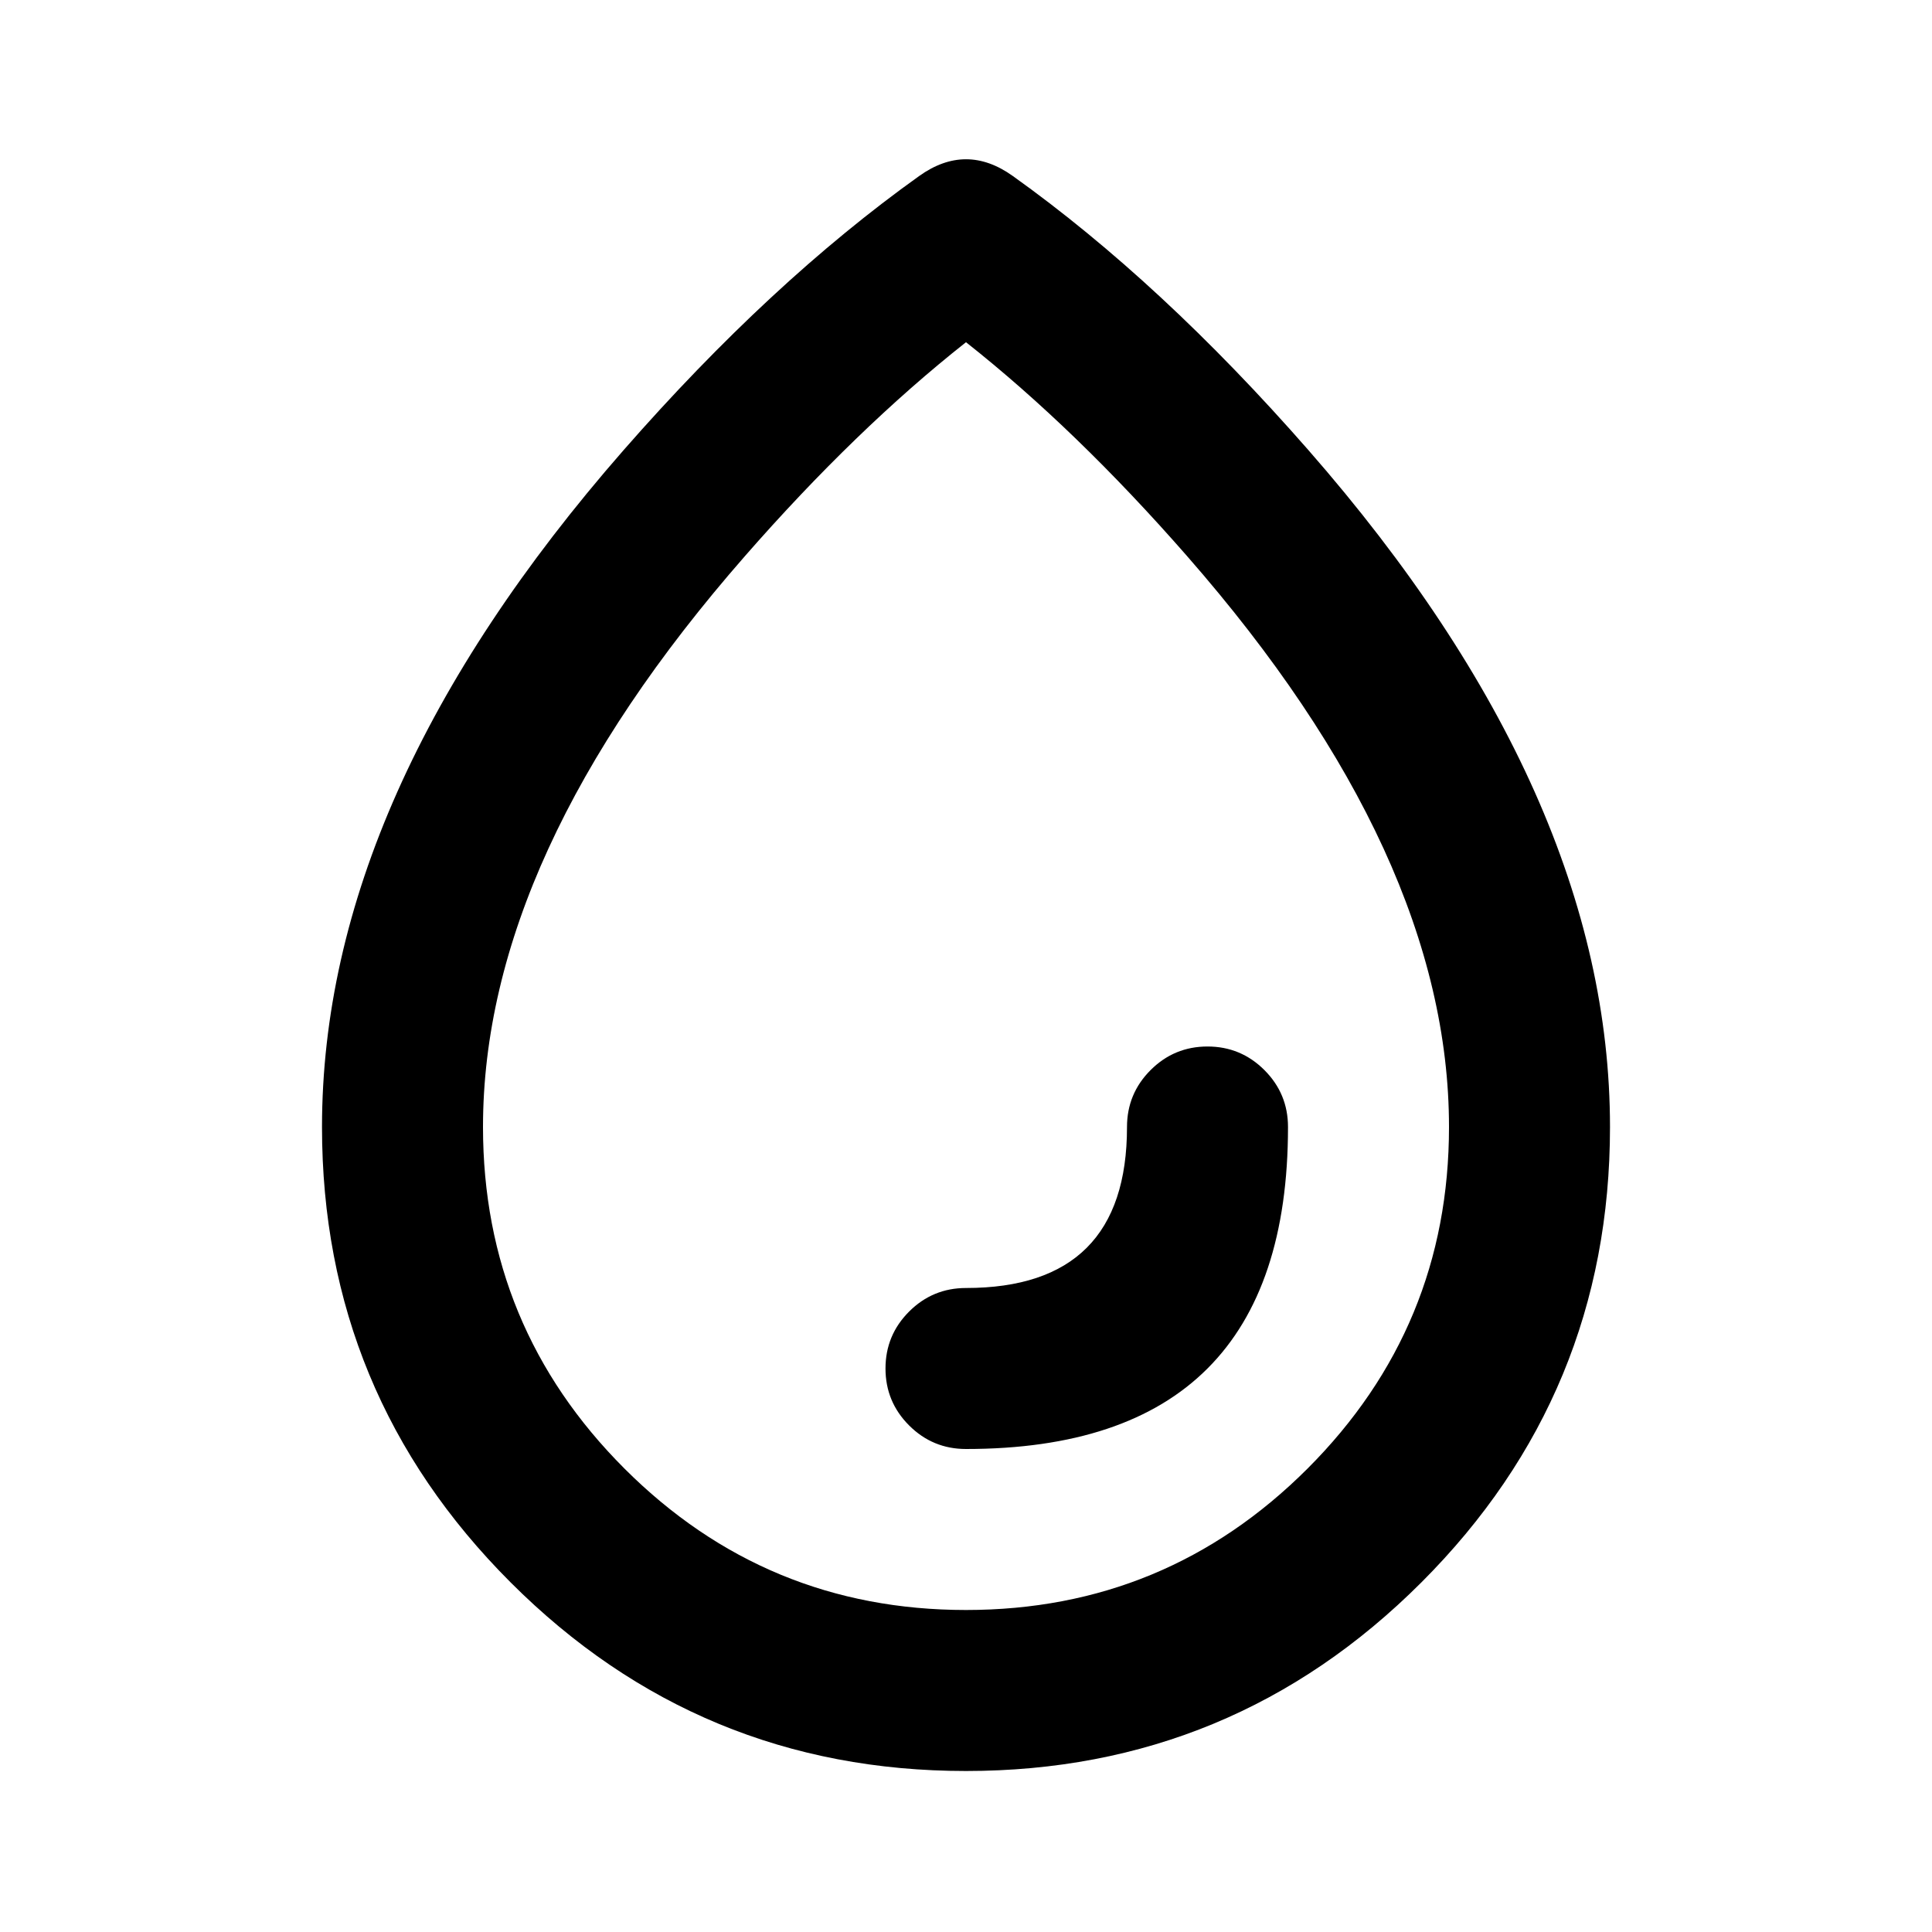
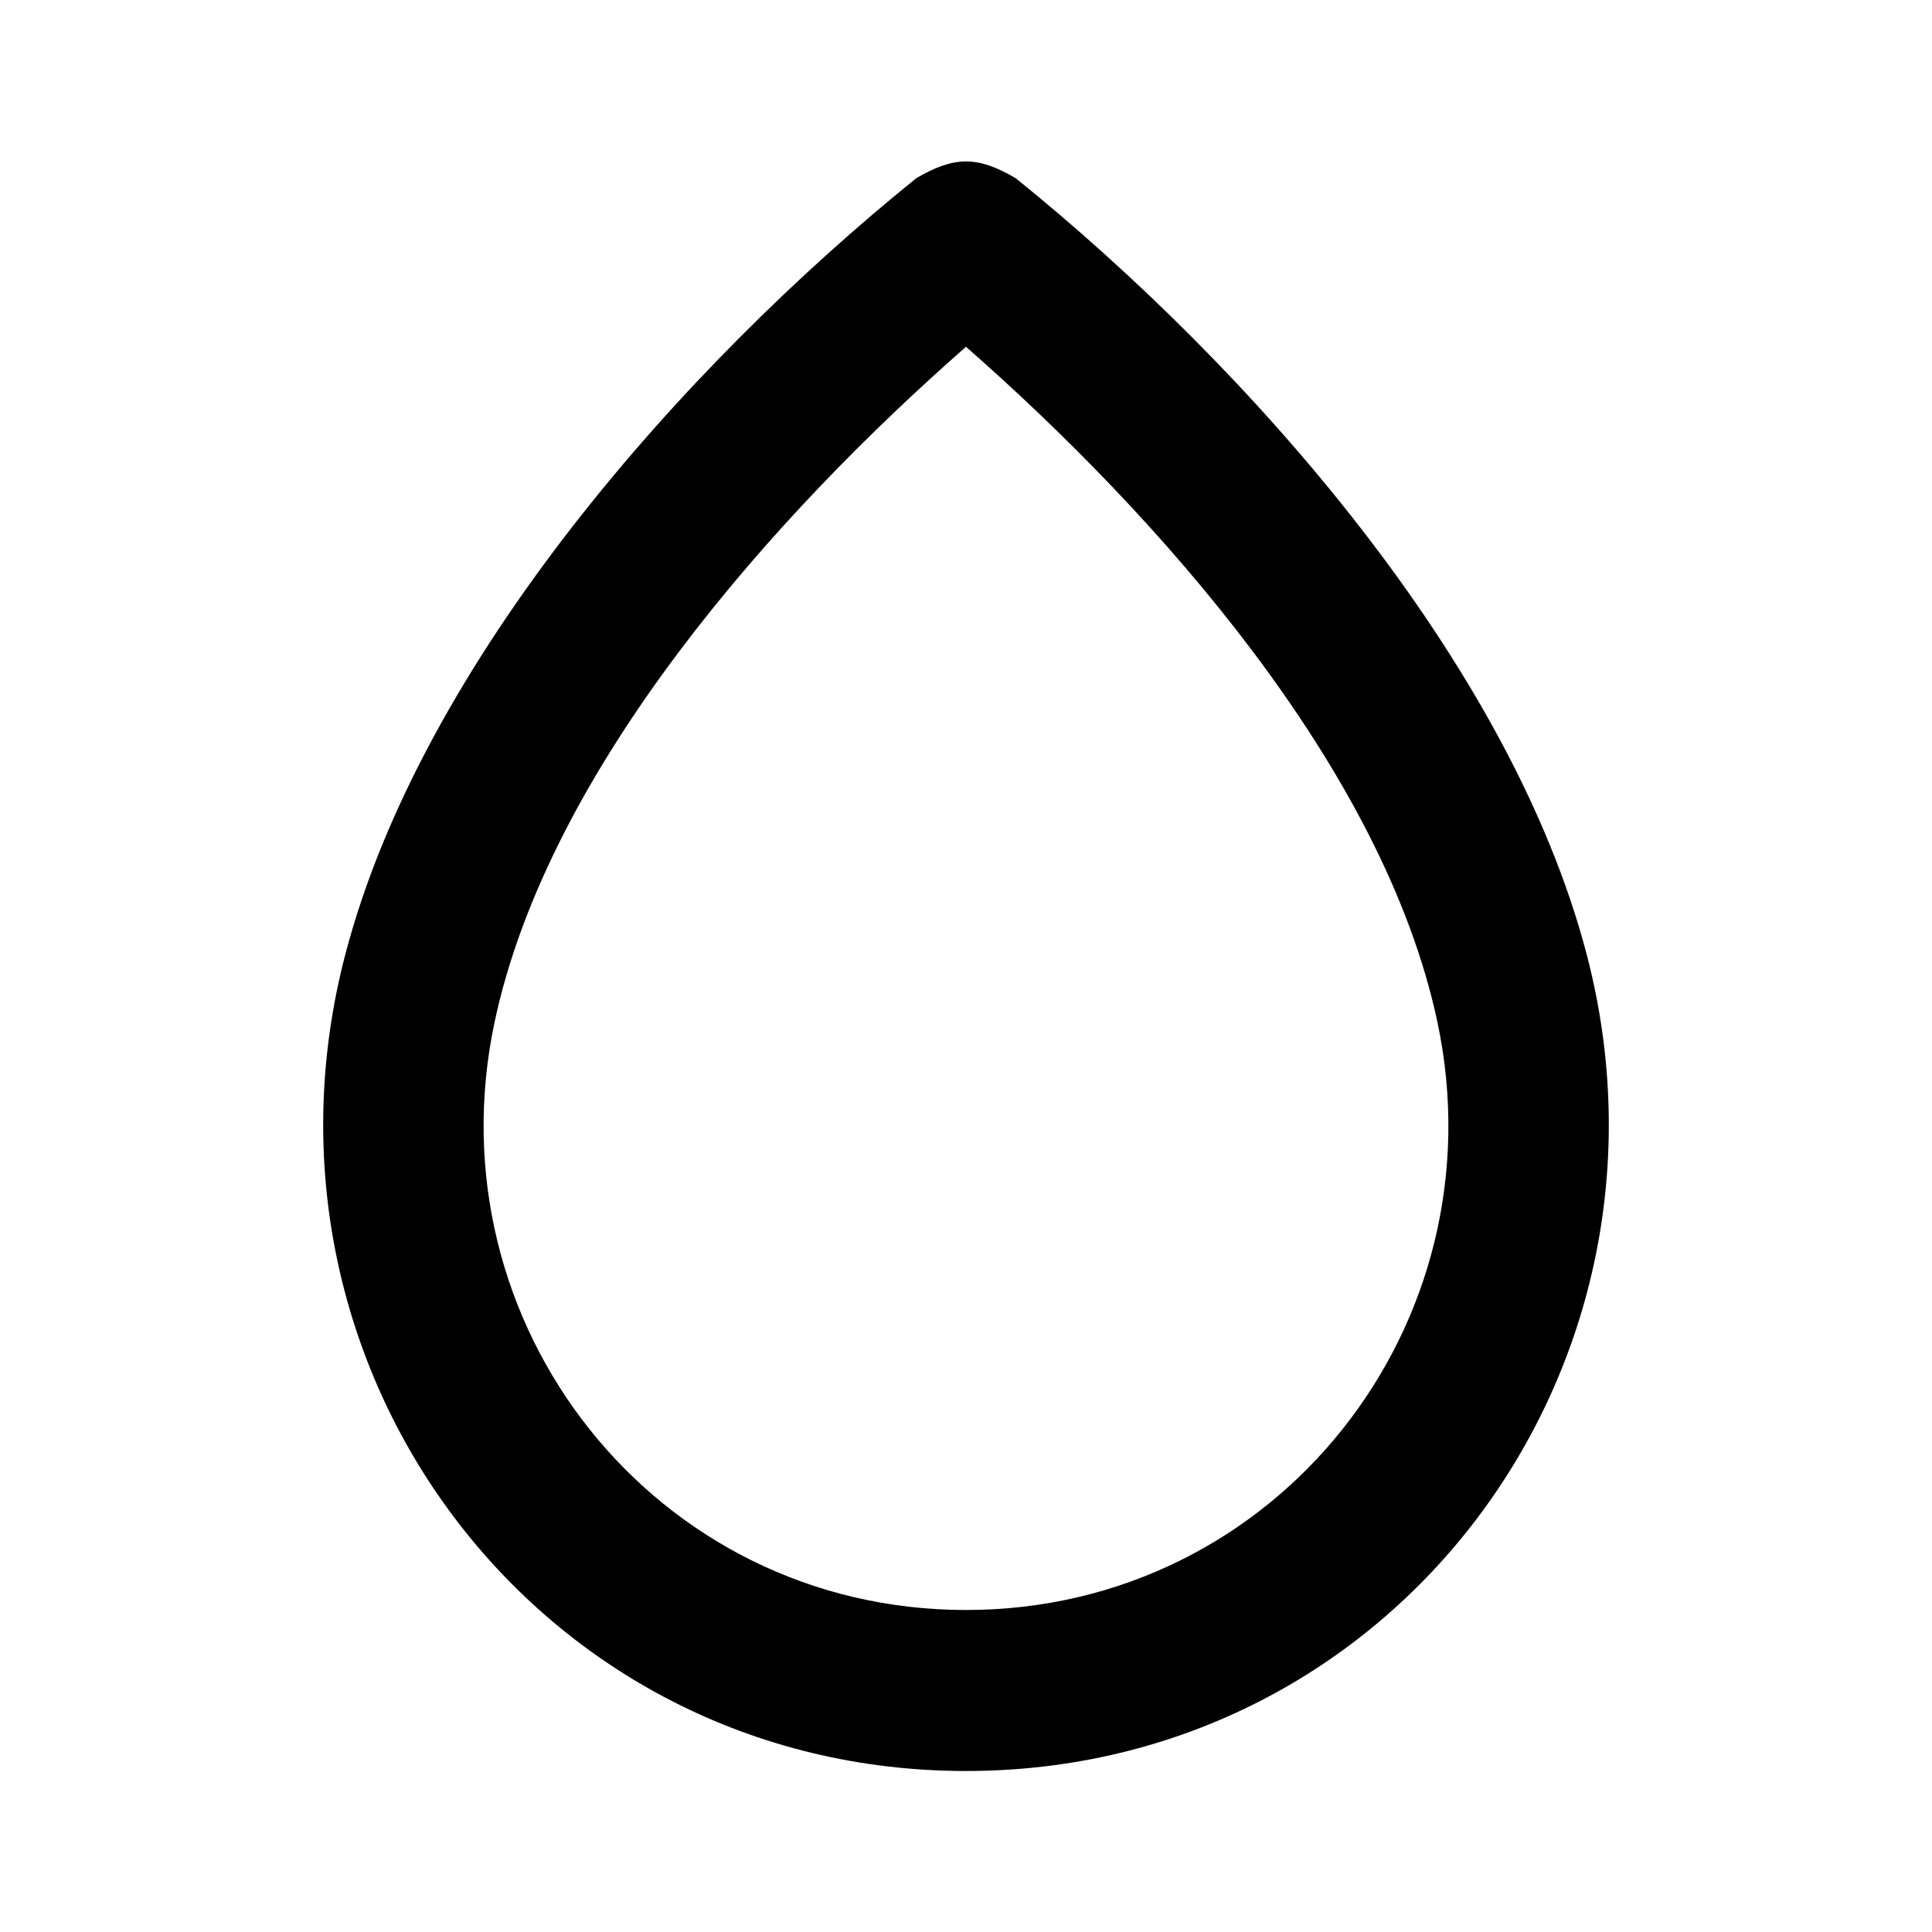
<svg xmlns="http://www.w3.org/2000/svg" width="24" height="24" viewBox="0 0 24 24">
-   <defs />
-   <path fill="#000000" d="M11.419,2.186 Q12,1.771 12.581,2.186 Q14.426,3.504 16.253,5.591 Q20,9.874 20,14 Q20,17.314 17.657,19.657 Q15.314,22 12,22 Q8.686,22 6.343,19.657 Q4,17.314 4,14 Q4,9.874 7.747,5.591 Q9.574,3.504 11.419,2.186 Z M12,4.251 Q10.632,5.332 9.253,6.909 Q6,10.626 6,14 Q6,16.485 7.757,18.243 Q9.515,20 12,20 Q14.485,20 16.243,18.243 Q18,16.485 18,14 Q18,10.626 14.747,6.909 Q13.368,5.332 12,4.251 Z M16,14 Q16,18 12,18 Q11.586,18 11.293,17.707 Q11,17.414 11,17 Q11,16.586 11.293,16.293 Q11.586,16 12,16 Q14,16 14,14 Q14,13.586 14.293,13.293 Q14.586,13 15,13 Q15.414,13 15.707,13.293 Q16,13.586 16,14 Z" />
+   <path fill="#000000" d="M11.382 2.214 12 3zc.474-.278.762-.278 1.236 0L12 3l.618-.786c2.897 2.339 6.147 6.01 7.095 9.652C21.044 16.979 17.338 22 12 22s-9.044-5.021-7.713-10.134c.948-3.642 4.198-7.313 7.095-9.652M12 4.308C9.625 6.39 6.816 9.536 6.144 12.696 5.347 16.45 8.136 20 12 20s6.653-3.55 5.856-7.304C17.184 9.536 14.375 6.39 12 4.308m.618-.522" />
</svg>
